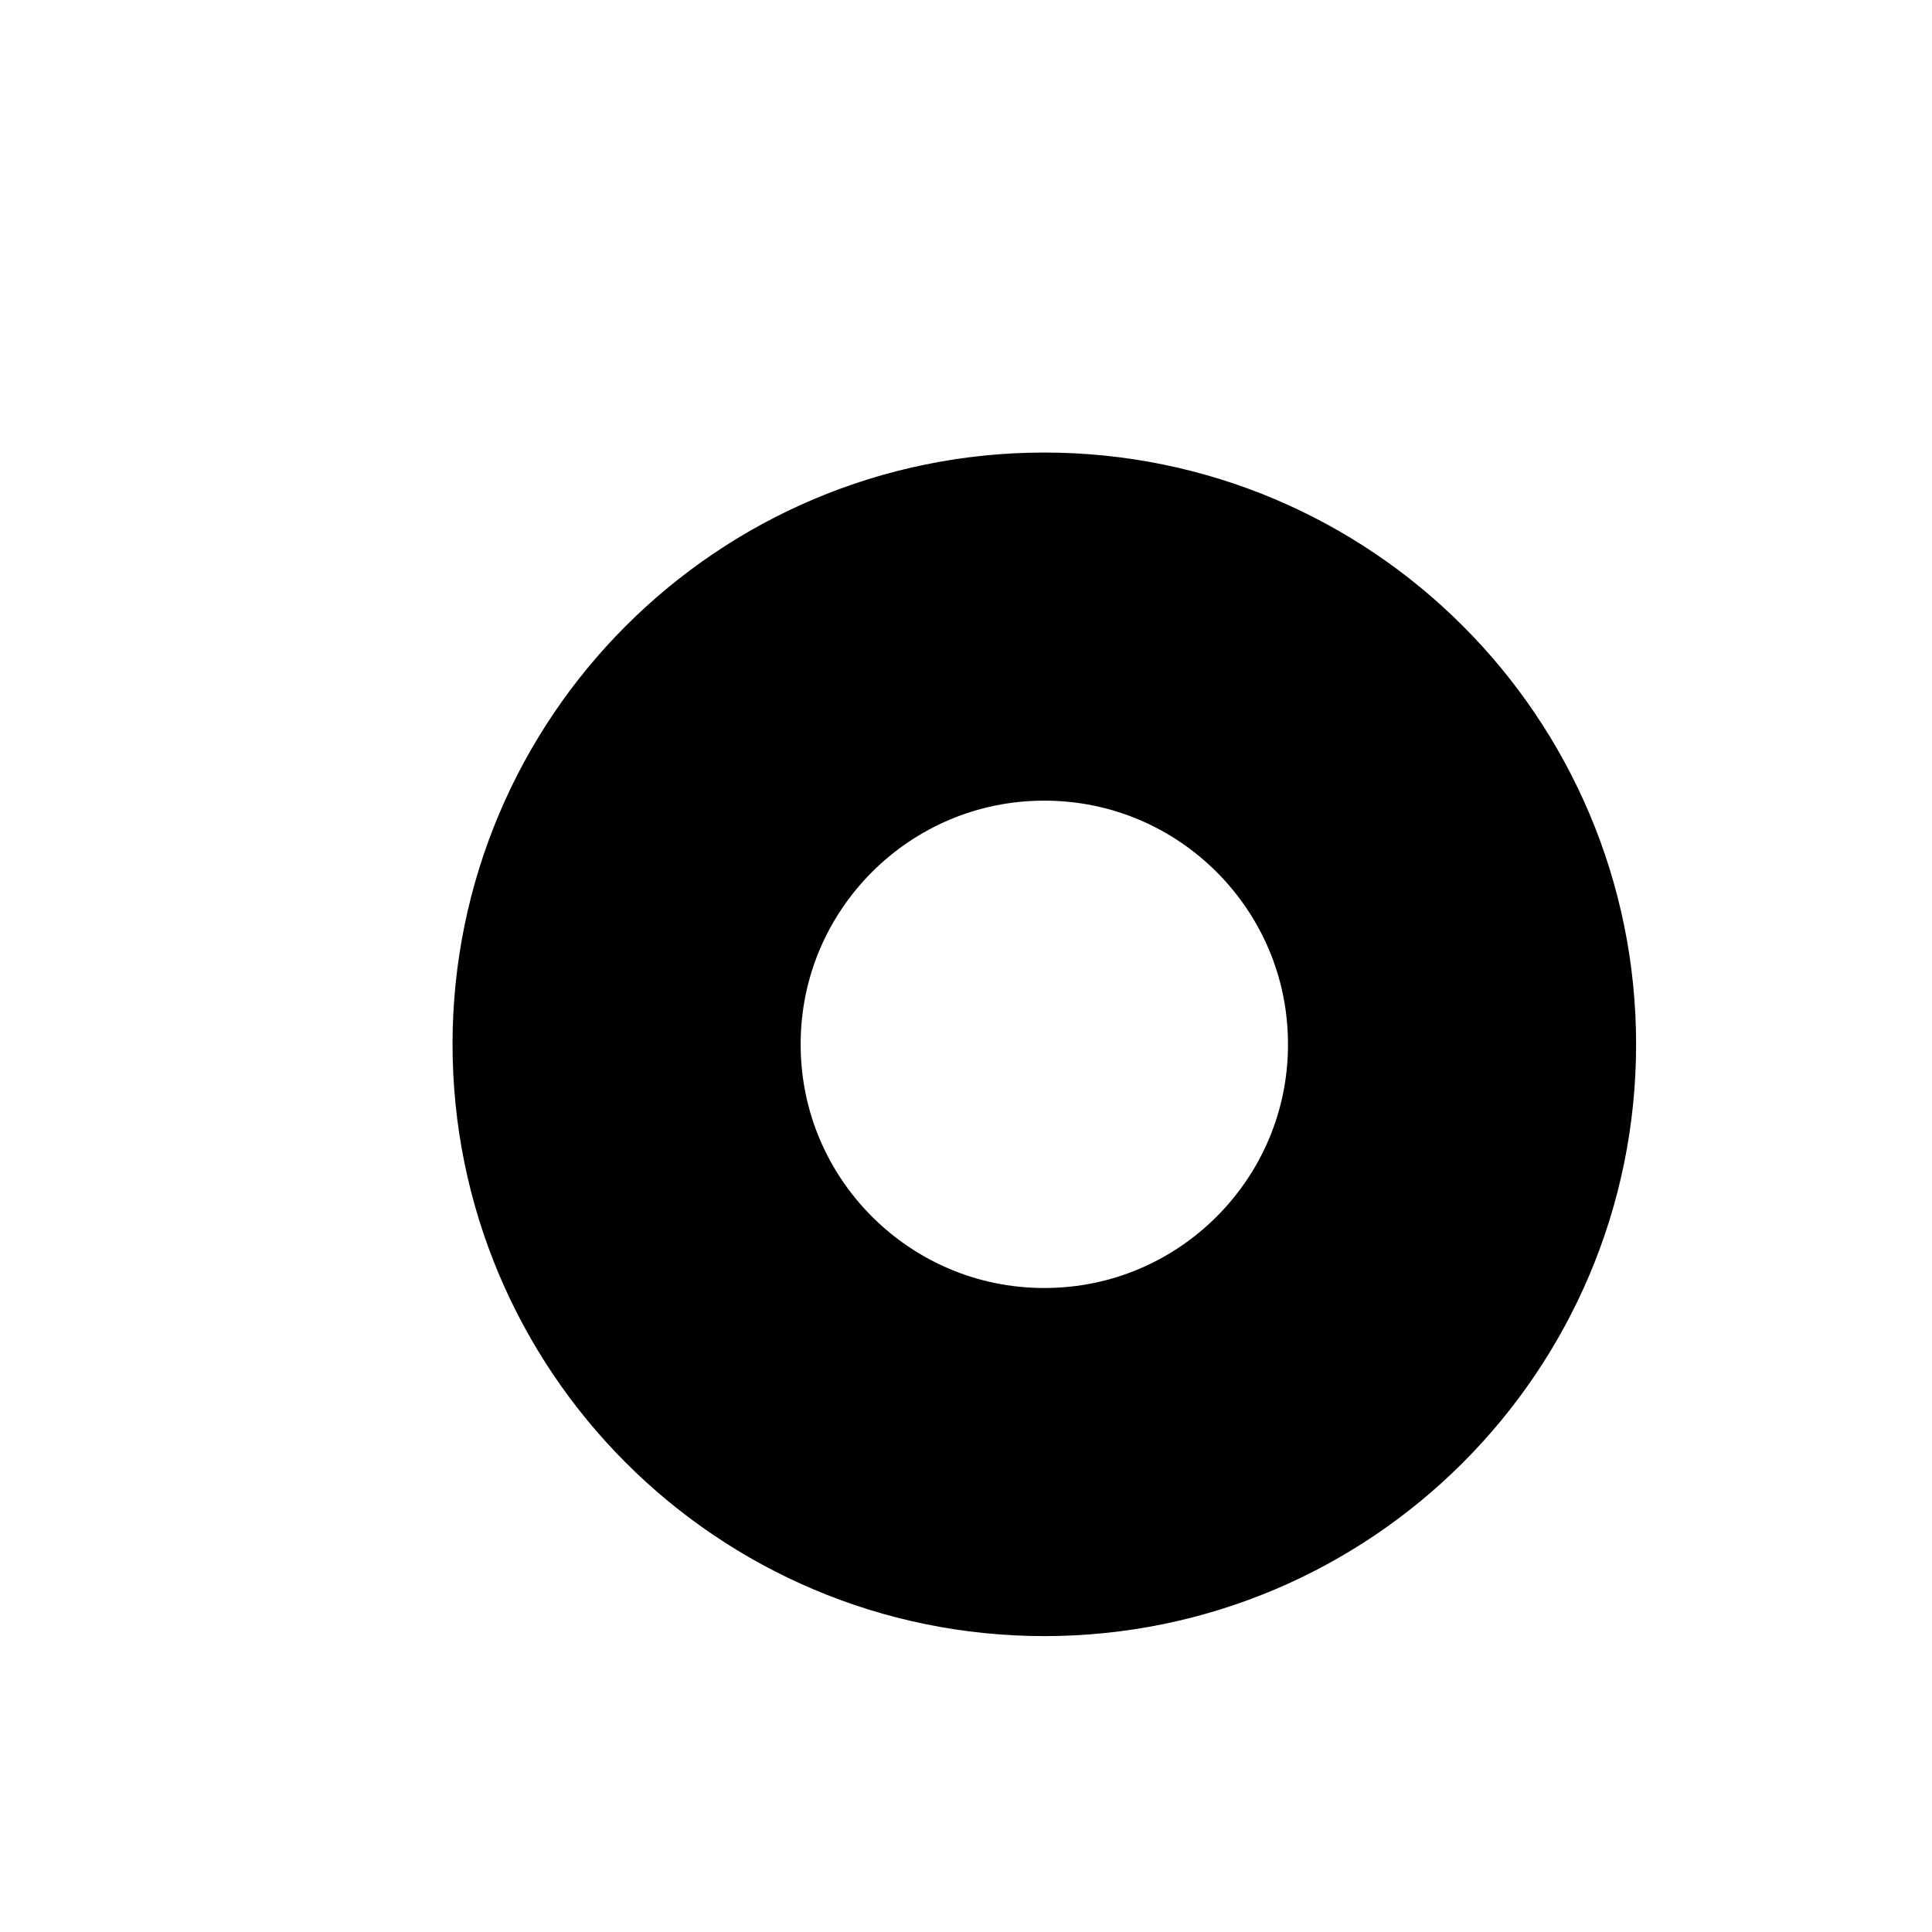
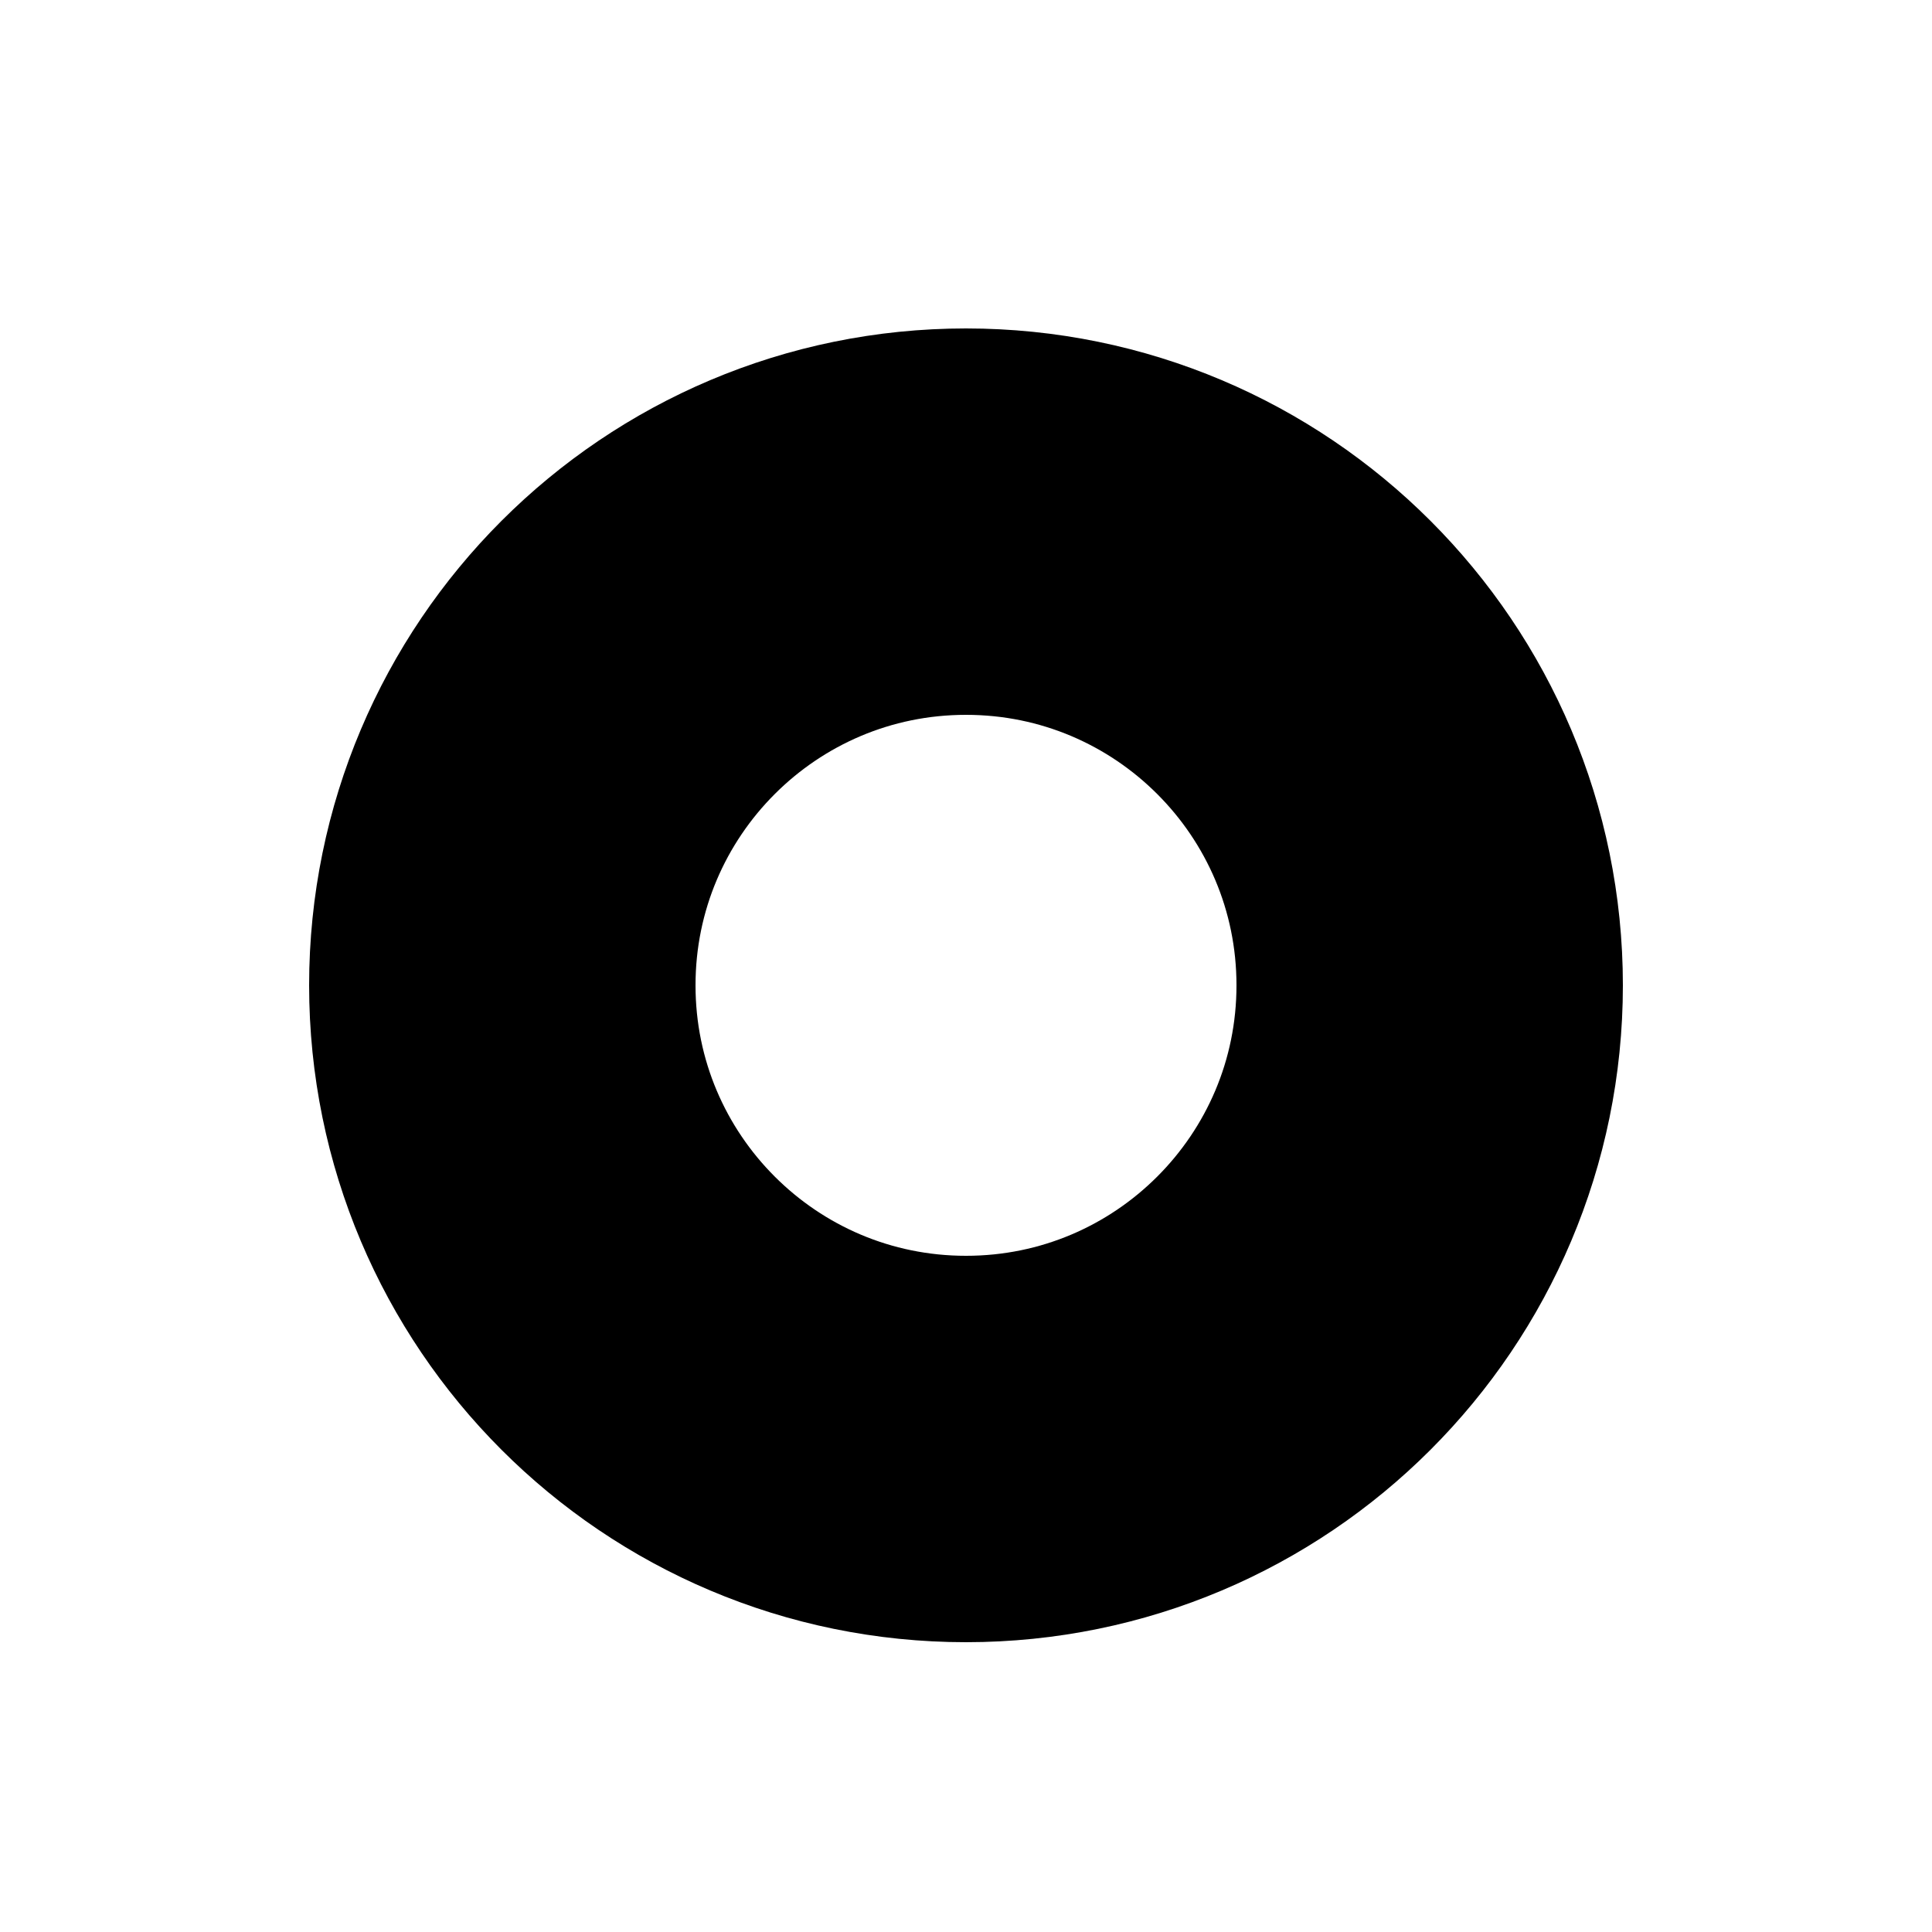
- <svg xmlns="http://www.w3.org/2000/svg" baseProfile="full" version="1.1" width="555px" height="555px" style="fill: none; width: 555px; height: 555px;">
-   <path d="" style="stroke-width: 10; stroke-linecap: round; stroke-linejoin: round; stroke: rgb(204, 204, 204); fill: none;" />
-   <path d="" style="stroke-width: 10; stroke-linecap: round; stroke-linejoin: round; stroke: rgb(153, 153, 153); fill: none;" />
-   <path d="M300,180 A120,120 0 0,1 420,300 L420,300 A120,120 0 0,1 300,420 L300,420 A120,120 0 0,1 180,300 L180,300 A120,120 0 0,1 300,180 " style="stroke-width: 100; stroke-linecap: round; stroke-linejoin: miter; stroke: rgb(0, 0, 0); fill: none;" />
+ <svg xmlns="http://www.w3.org/2000/svg" baseProfile="full" version="1.1" width="500px" height="500px" style="fill: none; width: 500px; height: 500px;">
+   <path d="M 250,135 A 90,90 0 0,1 250,375 A 90,90 0 0,1 250,135" fill="none" stroke="#000" style="stroke-width: 100" />
</svg>
